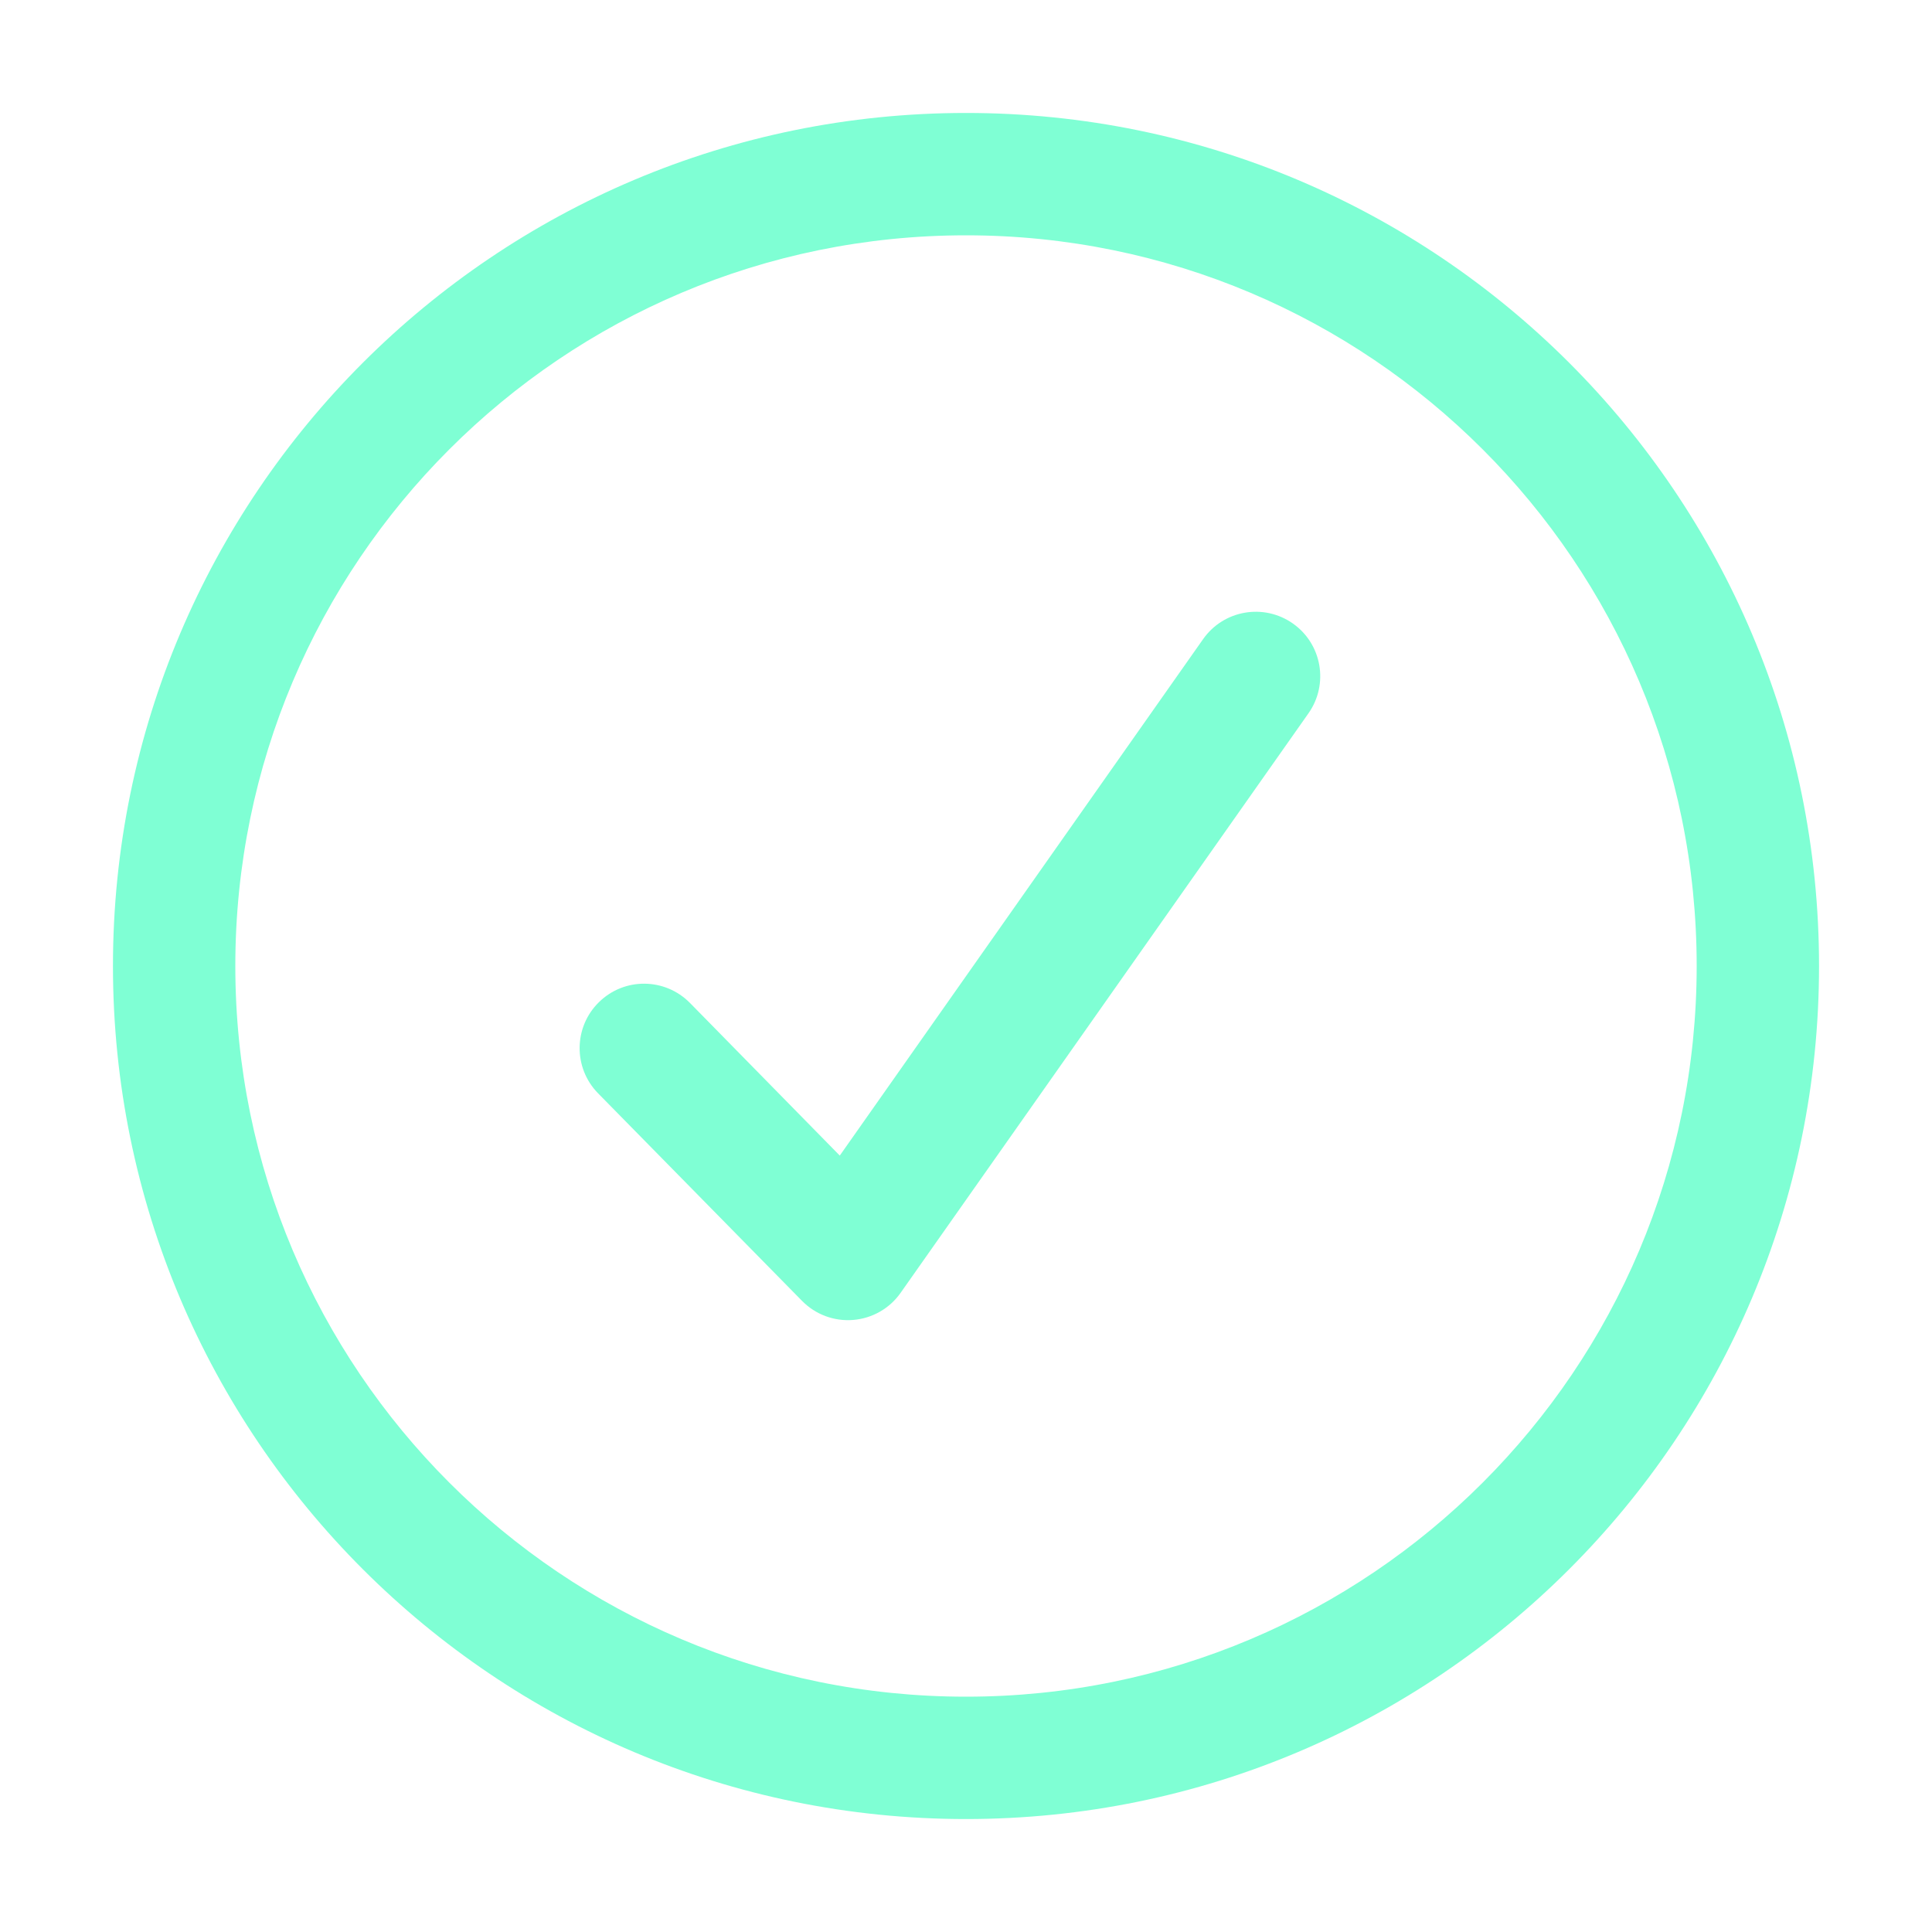
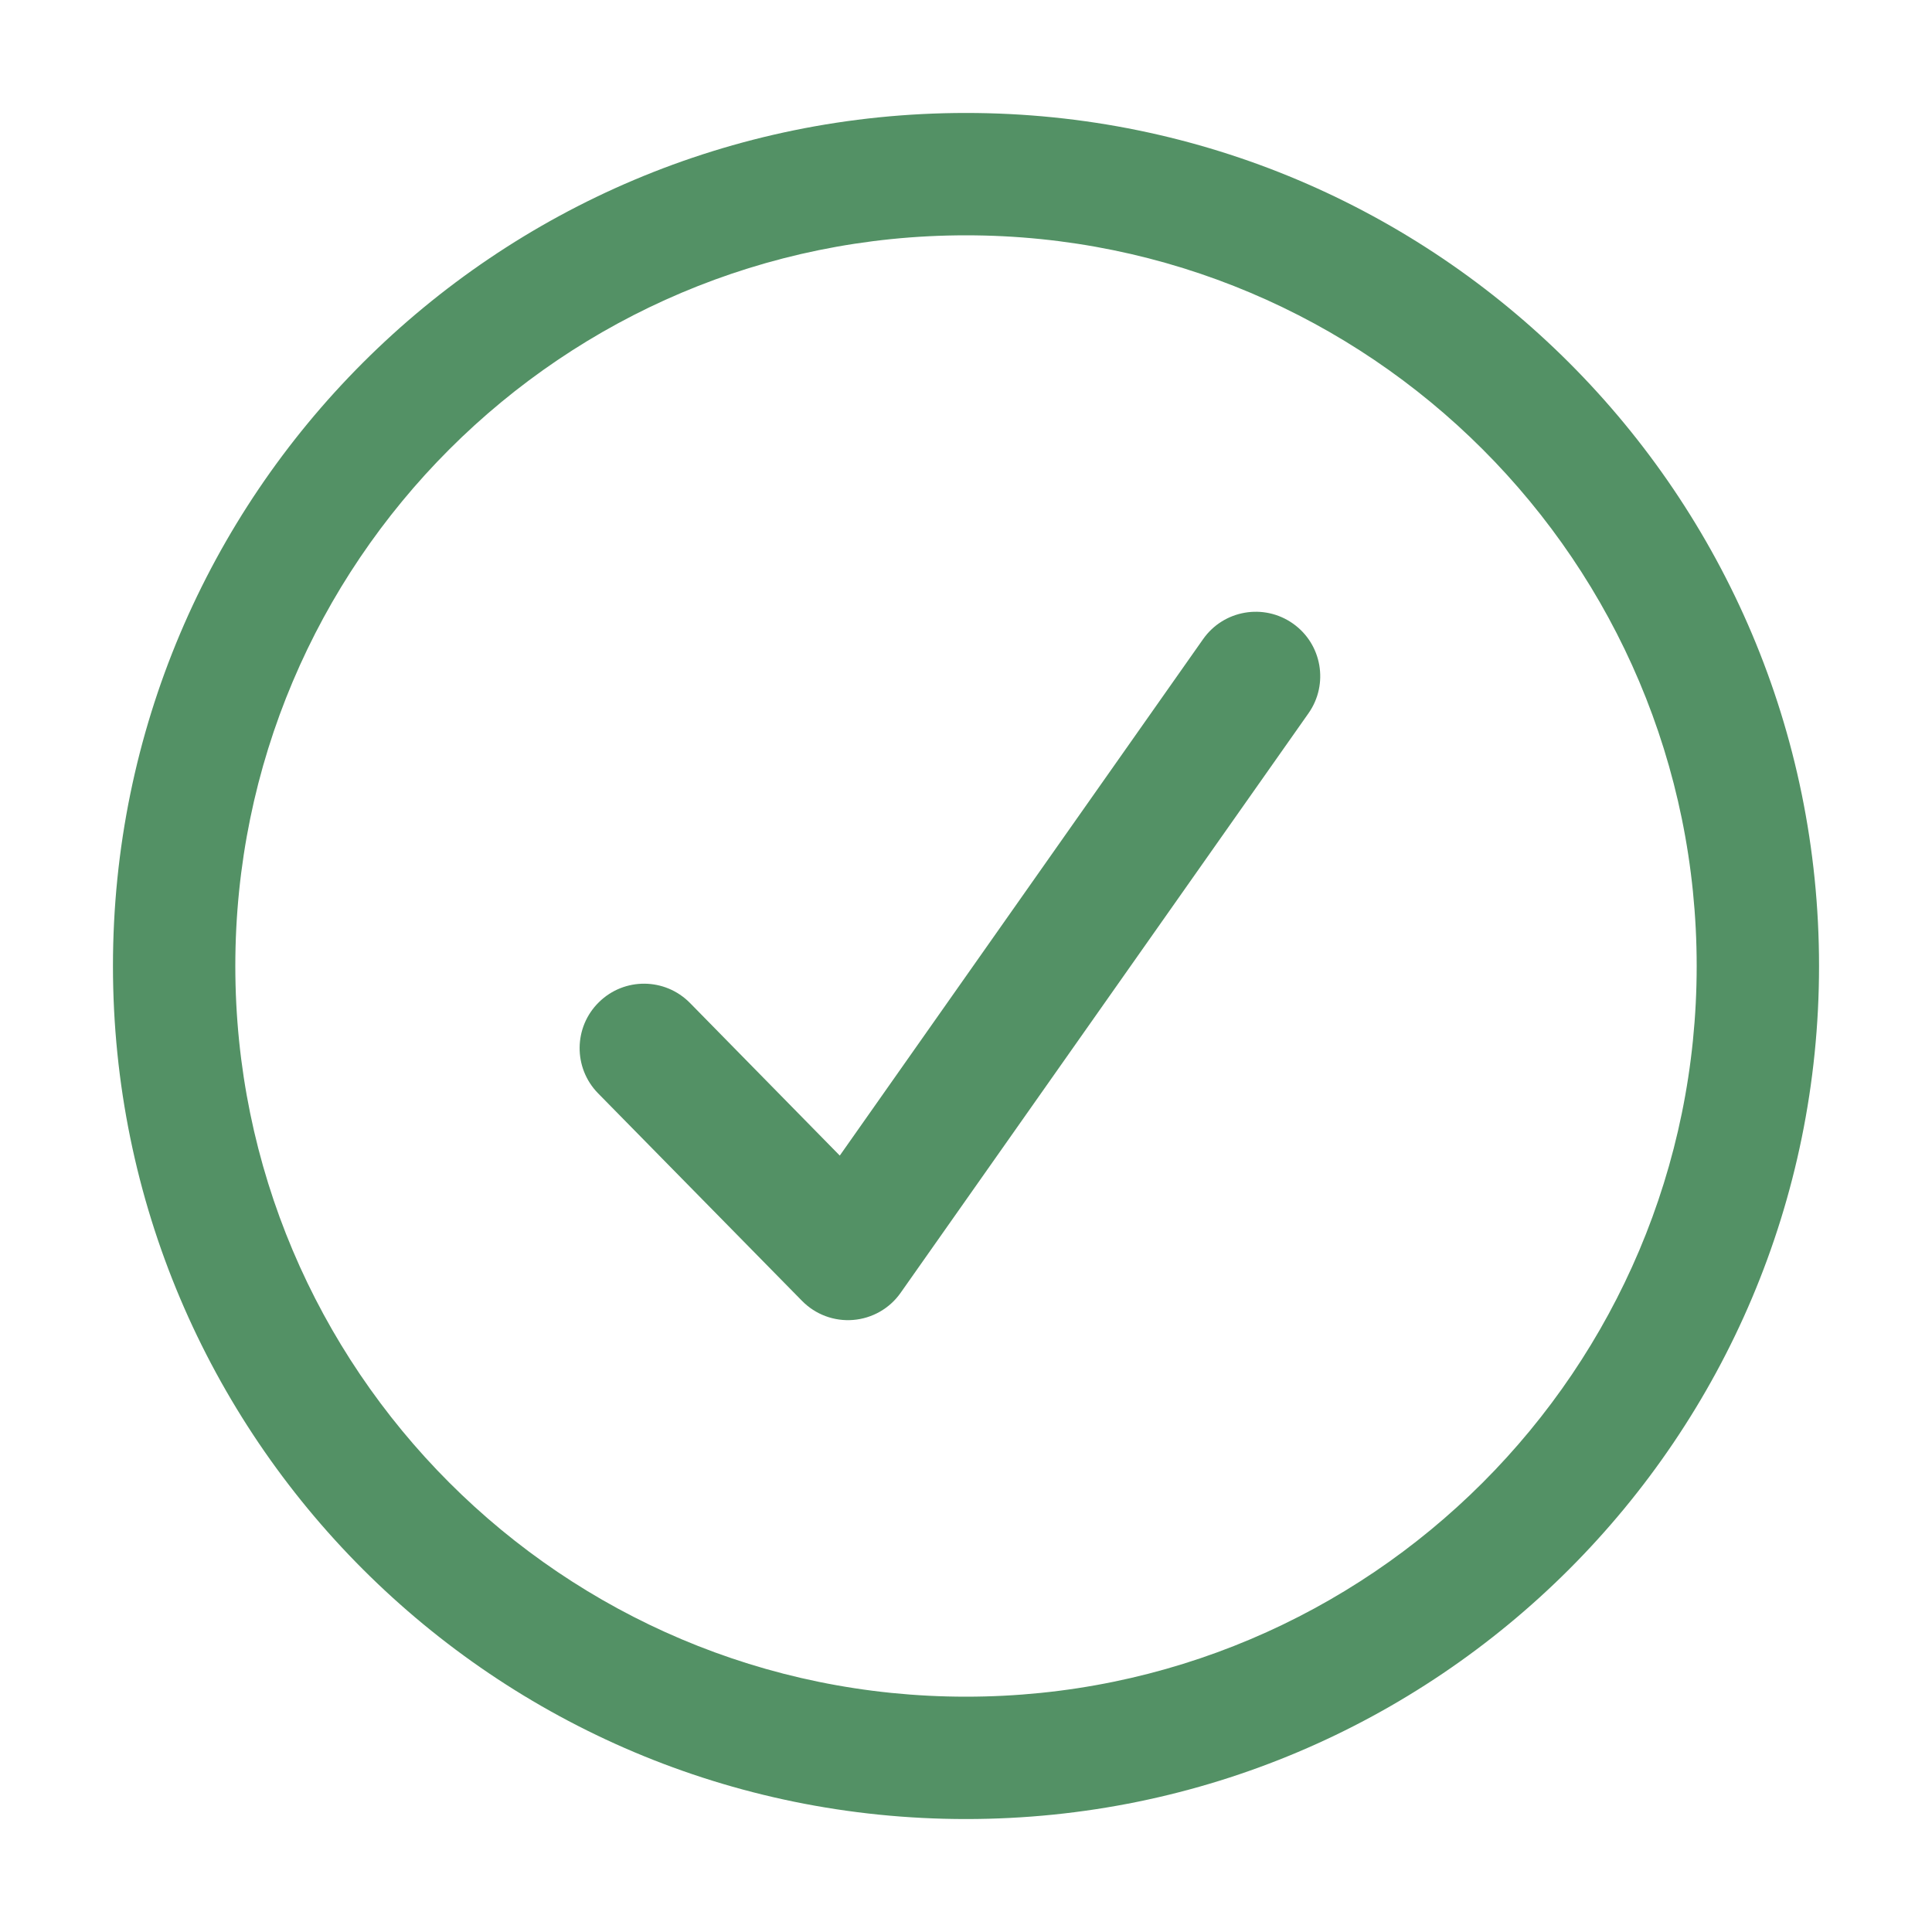
<svg xmlns="http://www.w3.org/2000/svg" width="15" height="15" viewBox="0 0 15 15" fill="none">
-   <path d="M7.5 0.877C3.842 0.877 0.877 3.842 0.877 7.5C0.877 11.158 3.842 14.123 7.5 14.123C11.158 14.123 14.123 11.158 14.123 7.5C14.123 3.842 11.158 0.877 7.5 0.877ZM1.827 7.5C1.827 4.367 4.367 1.827 7.5 1.827C10.633 1.827 13.173 4.367 13.173 7.5C13.173 10.633 10.633 13.173 7.5 13.173C4.367 13.173 1.827 10.633 1.827 7.5ZM10.159 5.538C10.318 5.312 10.264 5 10.038 4.841C9.812 4.682 9.5 4.736 9.341 4.962L6.52 8.972L5.357 7.787C5.163 7.59 4.847 7.587 4.65 7.781C4.453 7.974 4.45 8.291 4.643 8.488L6.227 10.1C6.331 10.206 6.476 10.26 6.624 10.248C6.772 10.236 6.907 10.159 6.992 10.038L10.159 5.538Z" fill="#7FFFD4" fill-rule="evenodd" clip-rule="evenodd" />
+   <path d="M7.5 0.877C3.842 0.877 0.877 3.842 0.877 7.5C0.877 11.158 3.842 14.123 7.5 14.123C11.158 14.123 14.123 11.158 14.123 7.5C14.123 3.842 11.158 0.877 7.5 0.877ZM1.827 7.5C1.827 4.367 4.367 1.827 7.5 1.827C10.633 1.827 13.173 4.367 13.173 7.5C13.173 10.633 10.633 13.173 7.5 13.173C4.367 13.173 1.827 10.633 1.827 7.5ZM10.159 5.538C10.318 5.312 10.264 5 10.038 4.841C9.812 4.682 9.5 4.736 9.341 4.962L6.52 8.972L5.357 7.787C5.163 7.59 4.847 7.587 4.65 7.781C4.453 7.974 4.45 8.291 4.643 8.488L6.227 10.1C6.331 10.206 6.476 10.26 6.624 10.248C6.772 10.236 6.907 10.159 6.992 10.038L10.159 5.538Z" fill="#539165" fill-rule="evenodd" clip-rule="evenodd" />
</svg>
